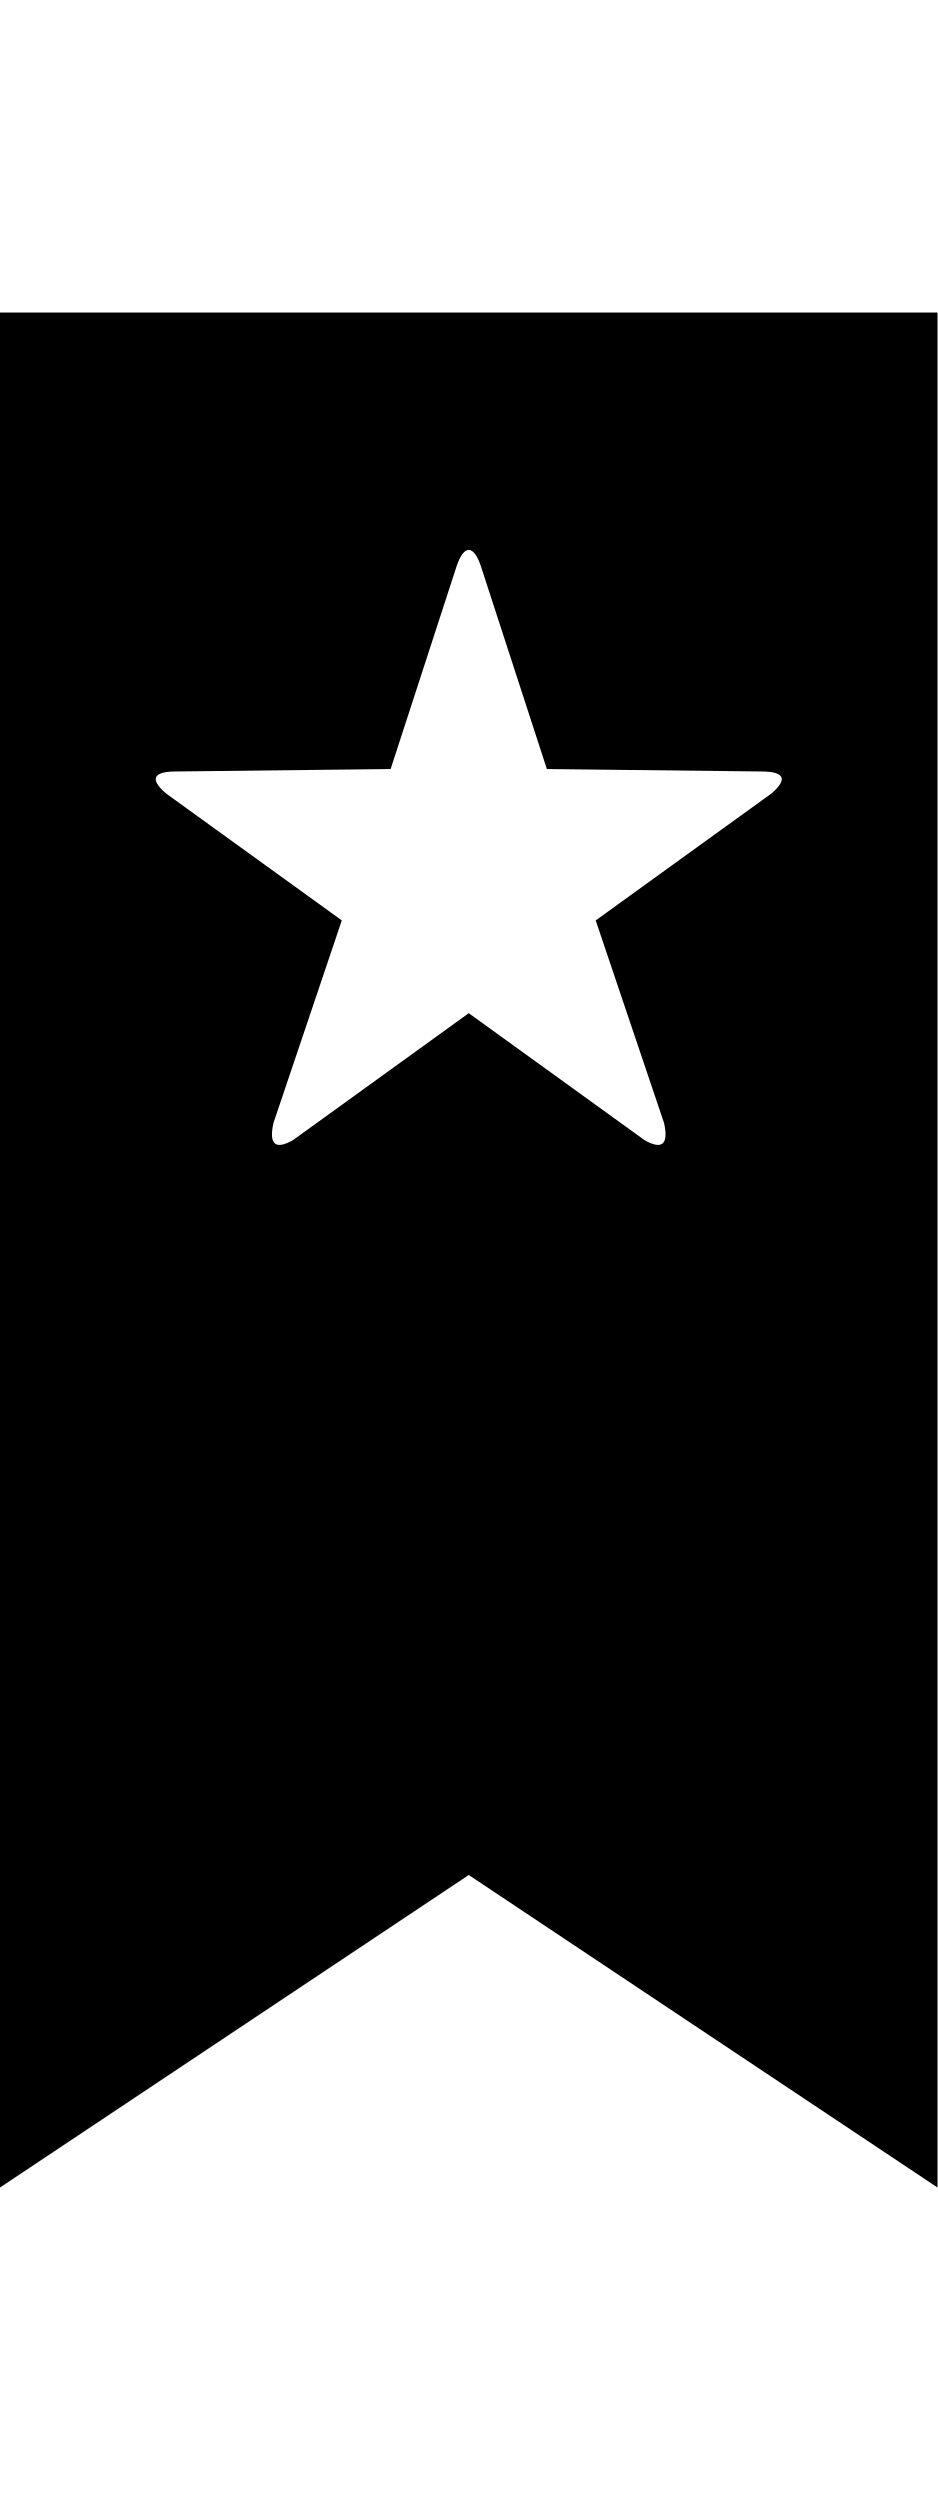
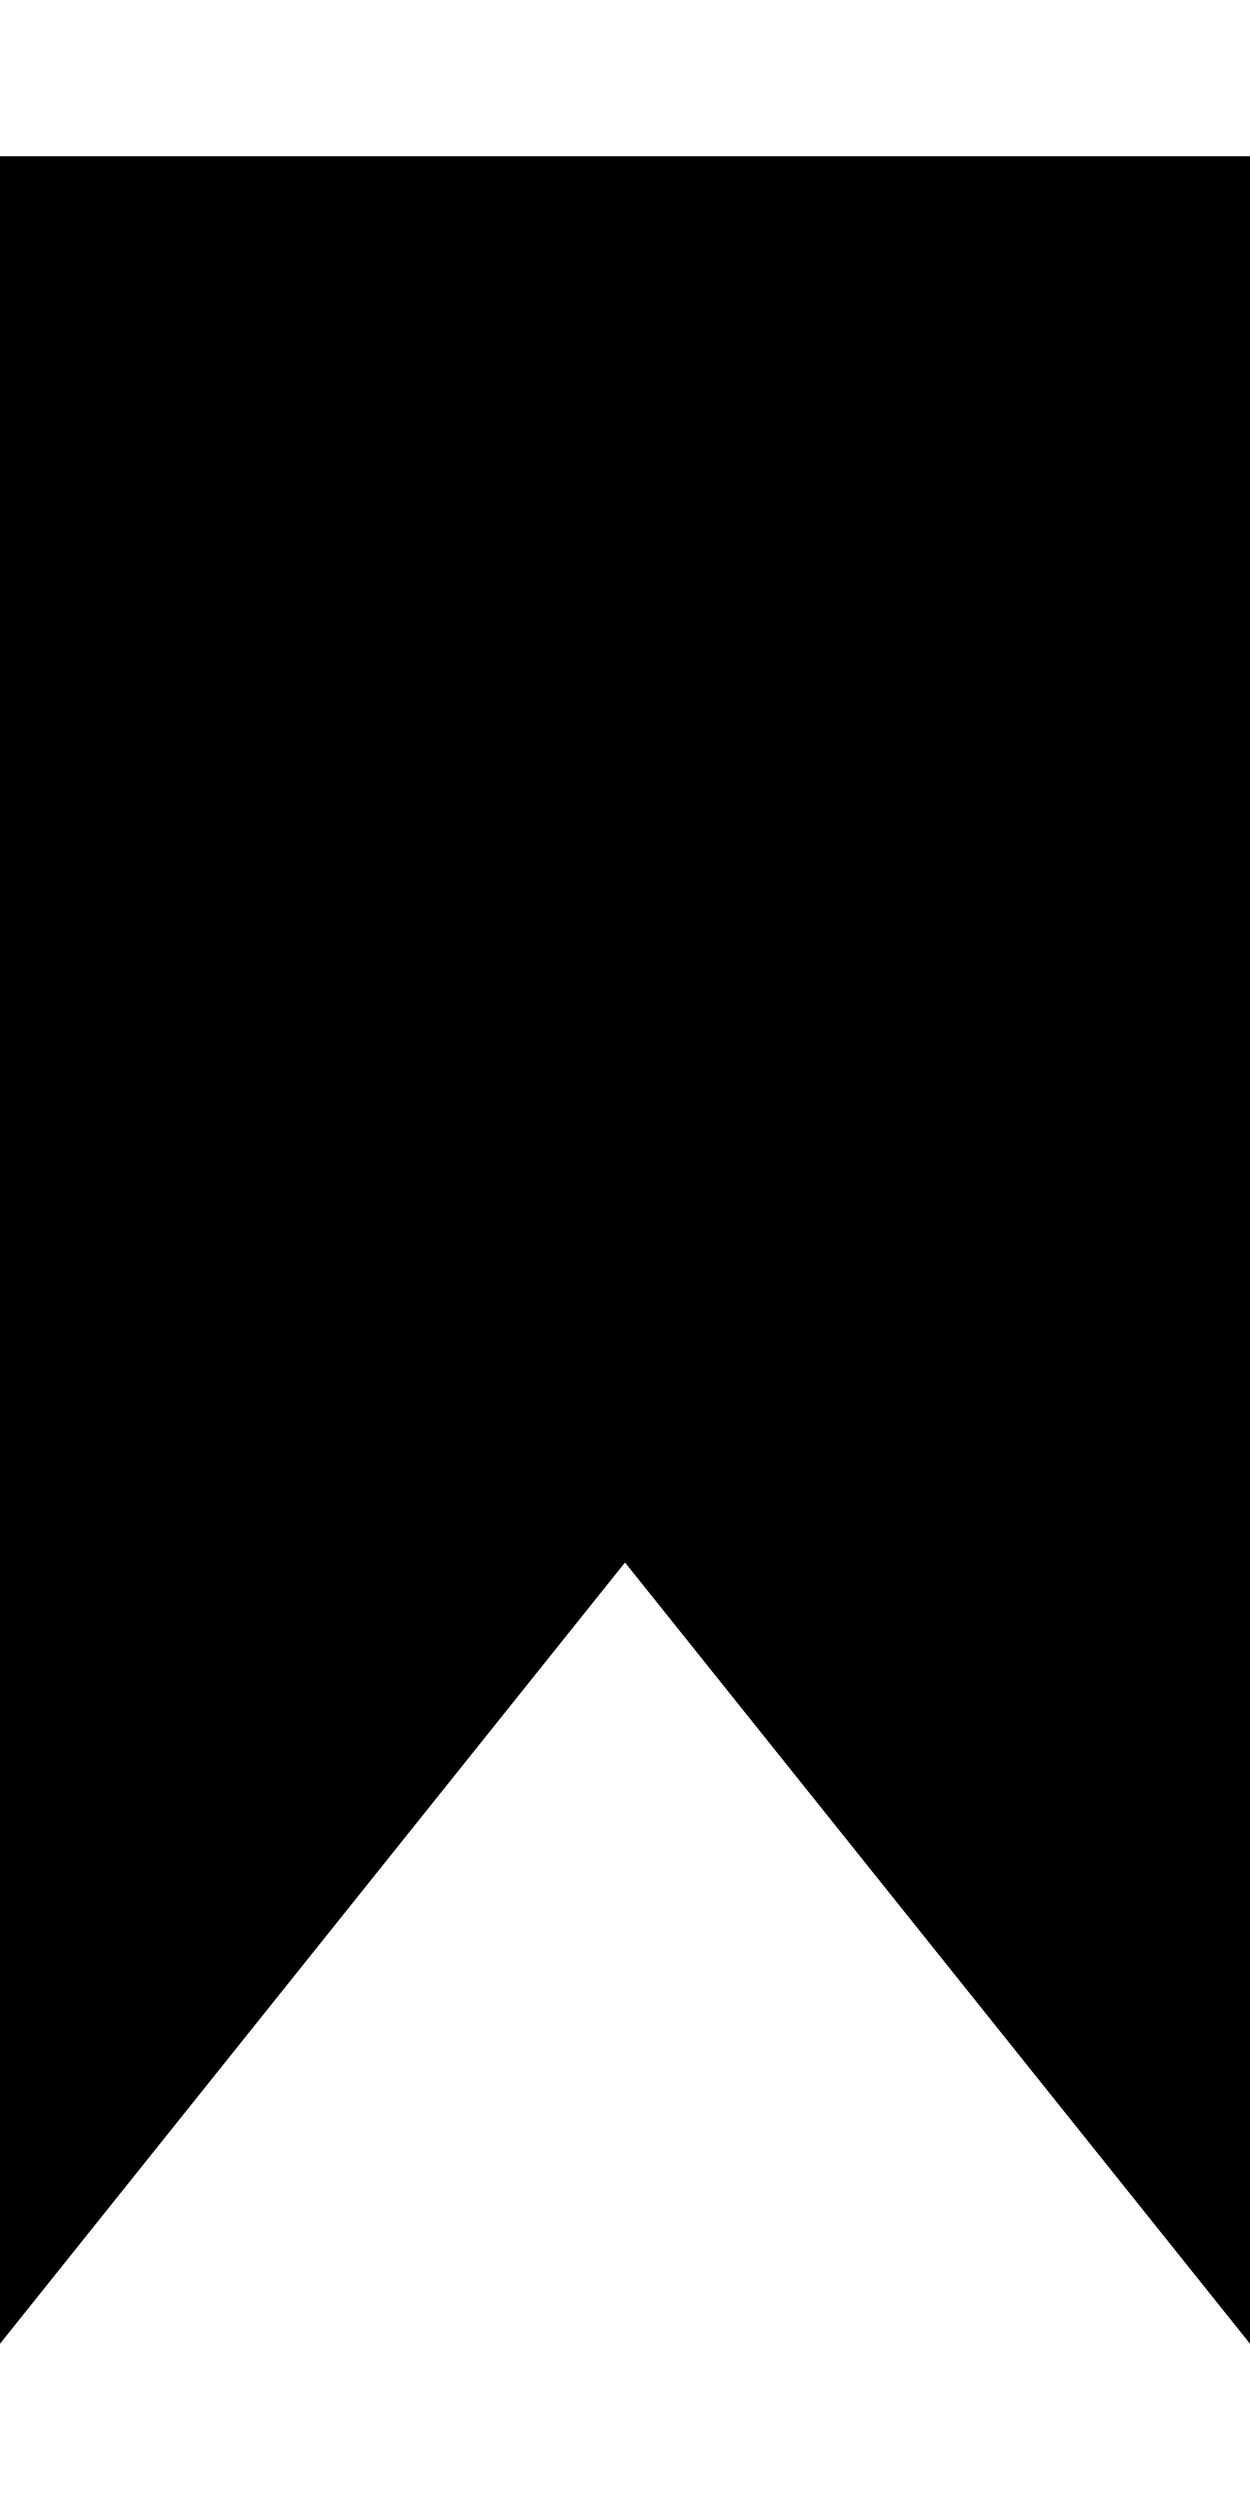
- <svg xmlns="http://www.w3.org/2000/svg" version="1.1" id="Layer_1" x="0px" y="0px" width="384px" height="1024px" viewBox="0 0 384 1024" enable-background="new 0 0 384 1024" xml:space="preserve">
-   <path d="M316,325l-72,52l28,83c2,9-1,11-8,7l-72-52l-72,52c-7,4-10,2-8-7l28-83l-72-52c-7-6-5-9,4-9l88-1l27-83c3-9,7-9,10,0l27,83  l88,1C321,316,323,319,316,325z M384,128H0v768l192-128l192,128V128z" />
+ <svg xmlns="http://www.w3.org/2000/svg" version="1.1" id="Layer_1" x="0px" y="0px" width="512px" height="1024px" viewBox="0 0 512 1024" enable-background="new 0 0 512 1024" xml:space="preserve">
+   <polygon points="256,640 0,960 0,64 512,64 512,960 " />
</svg>
